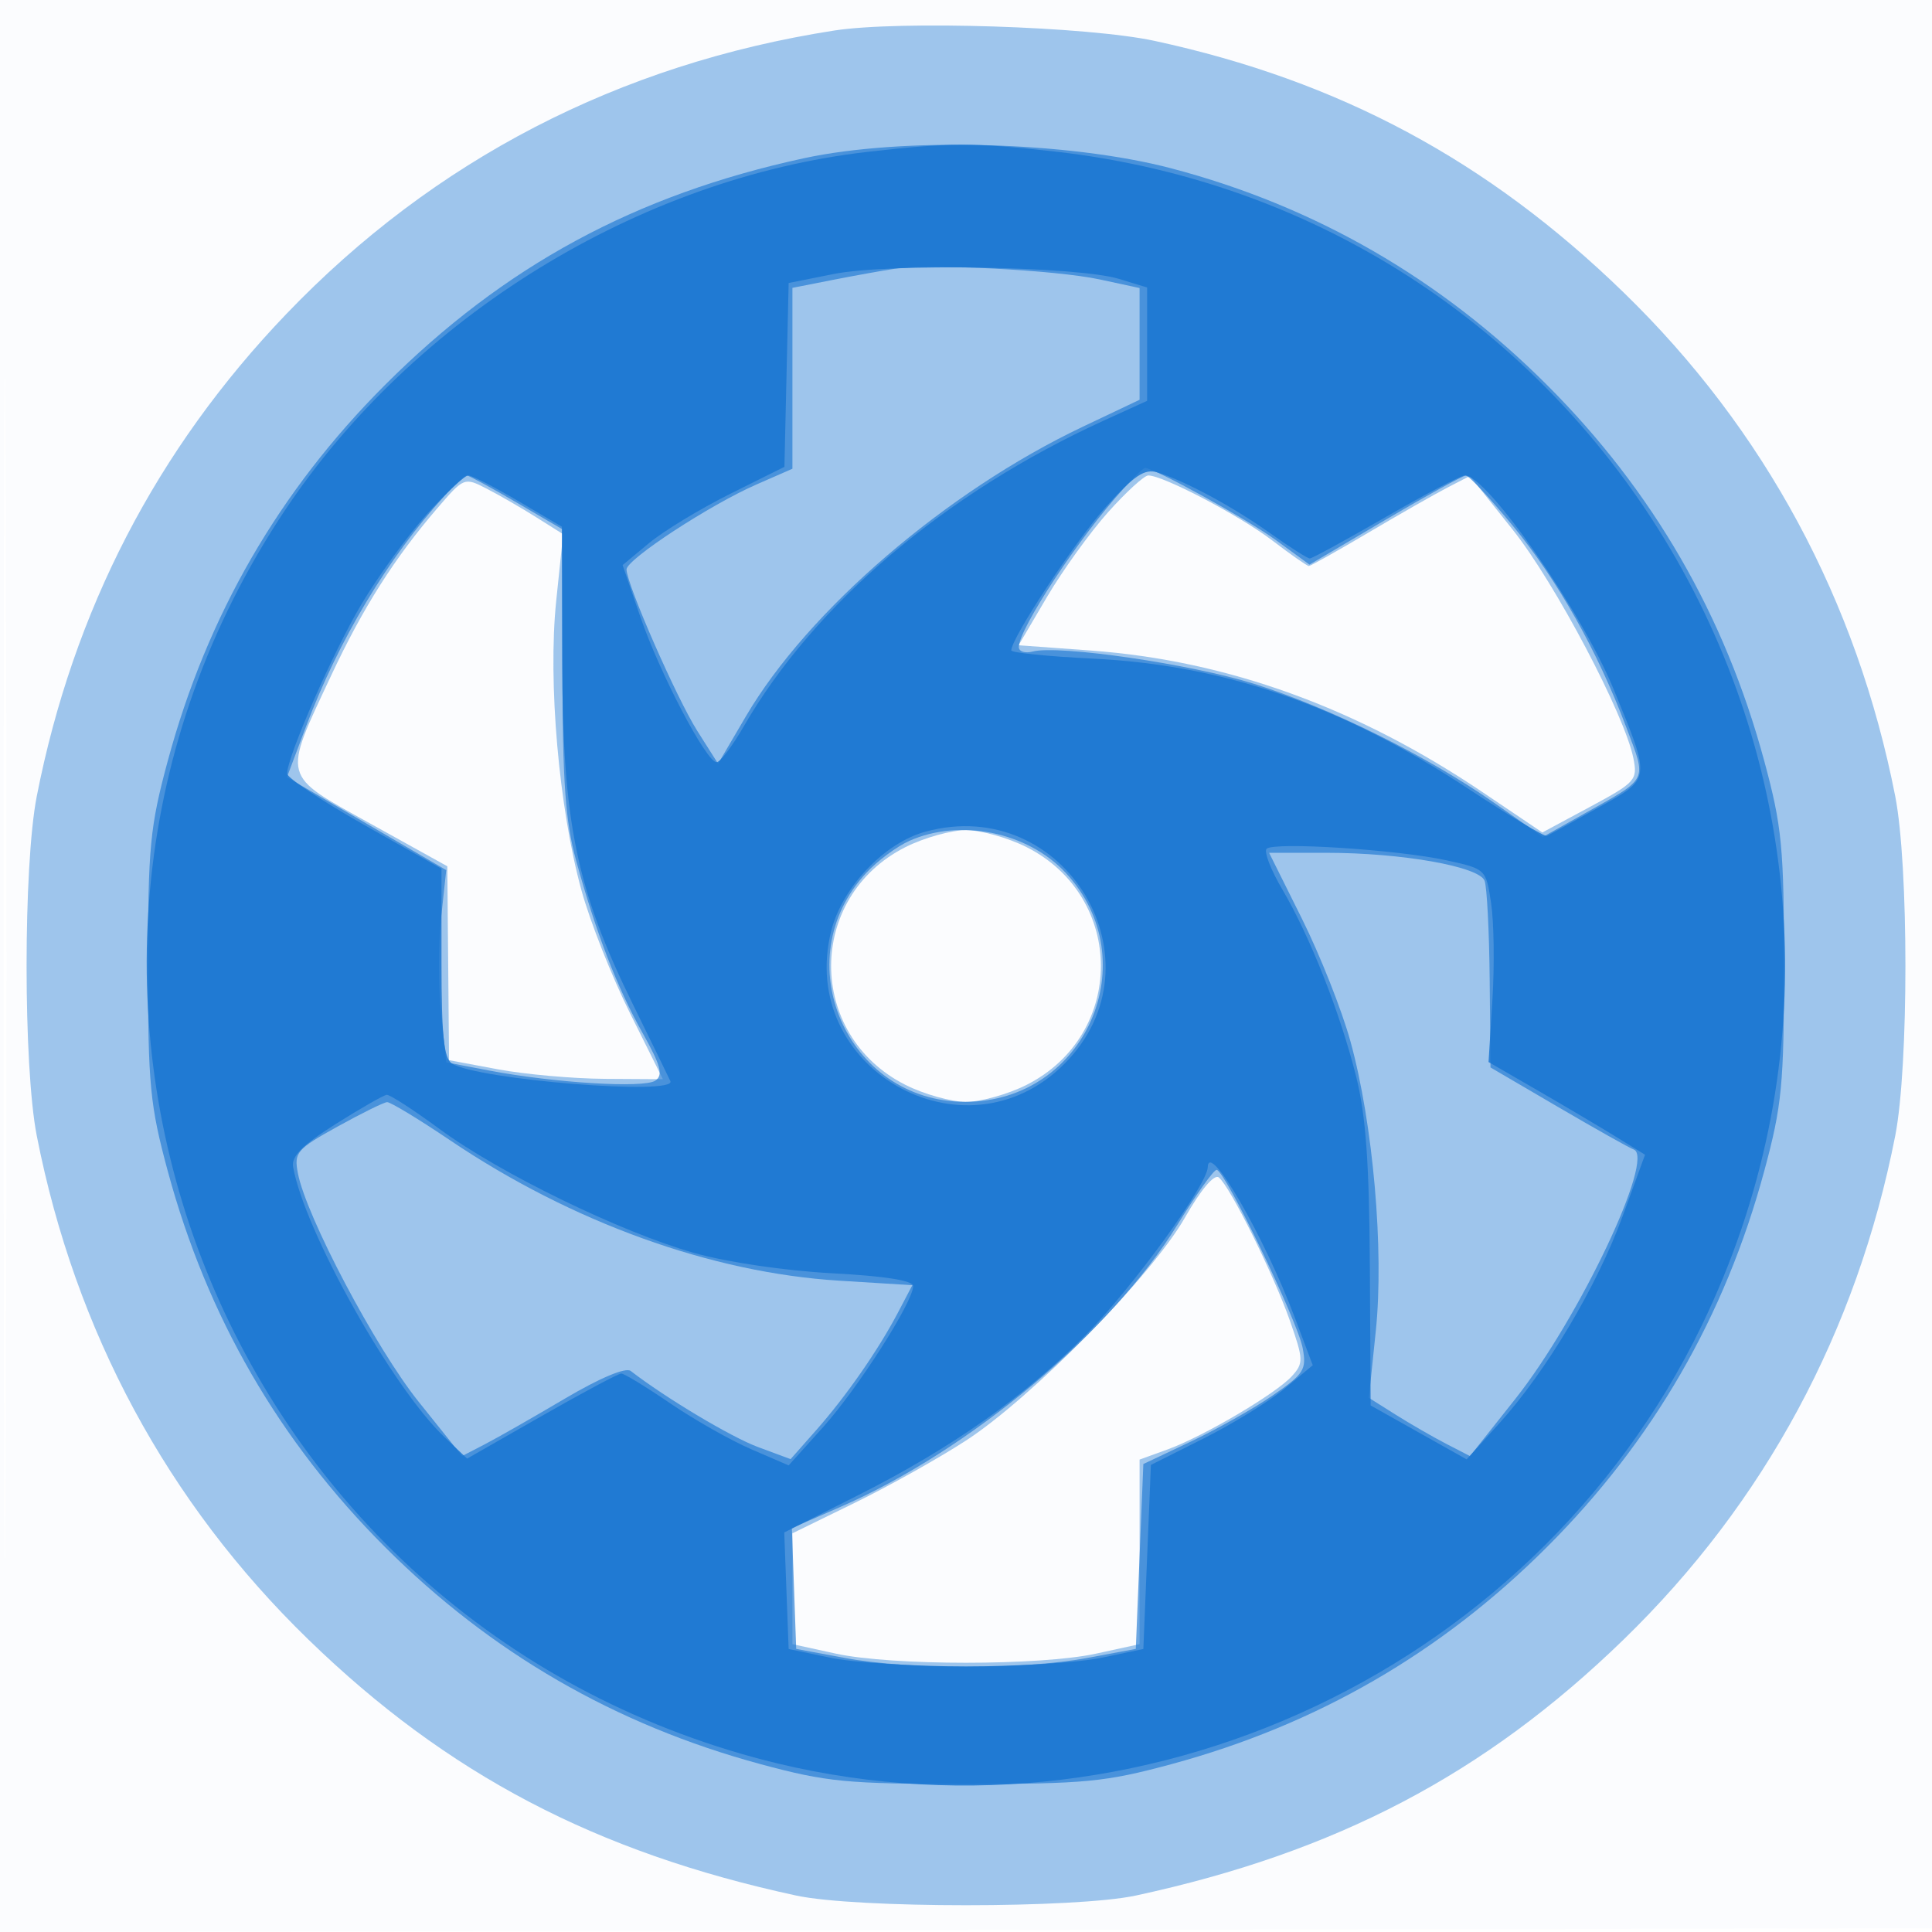
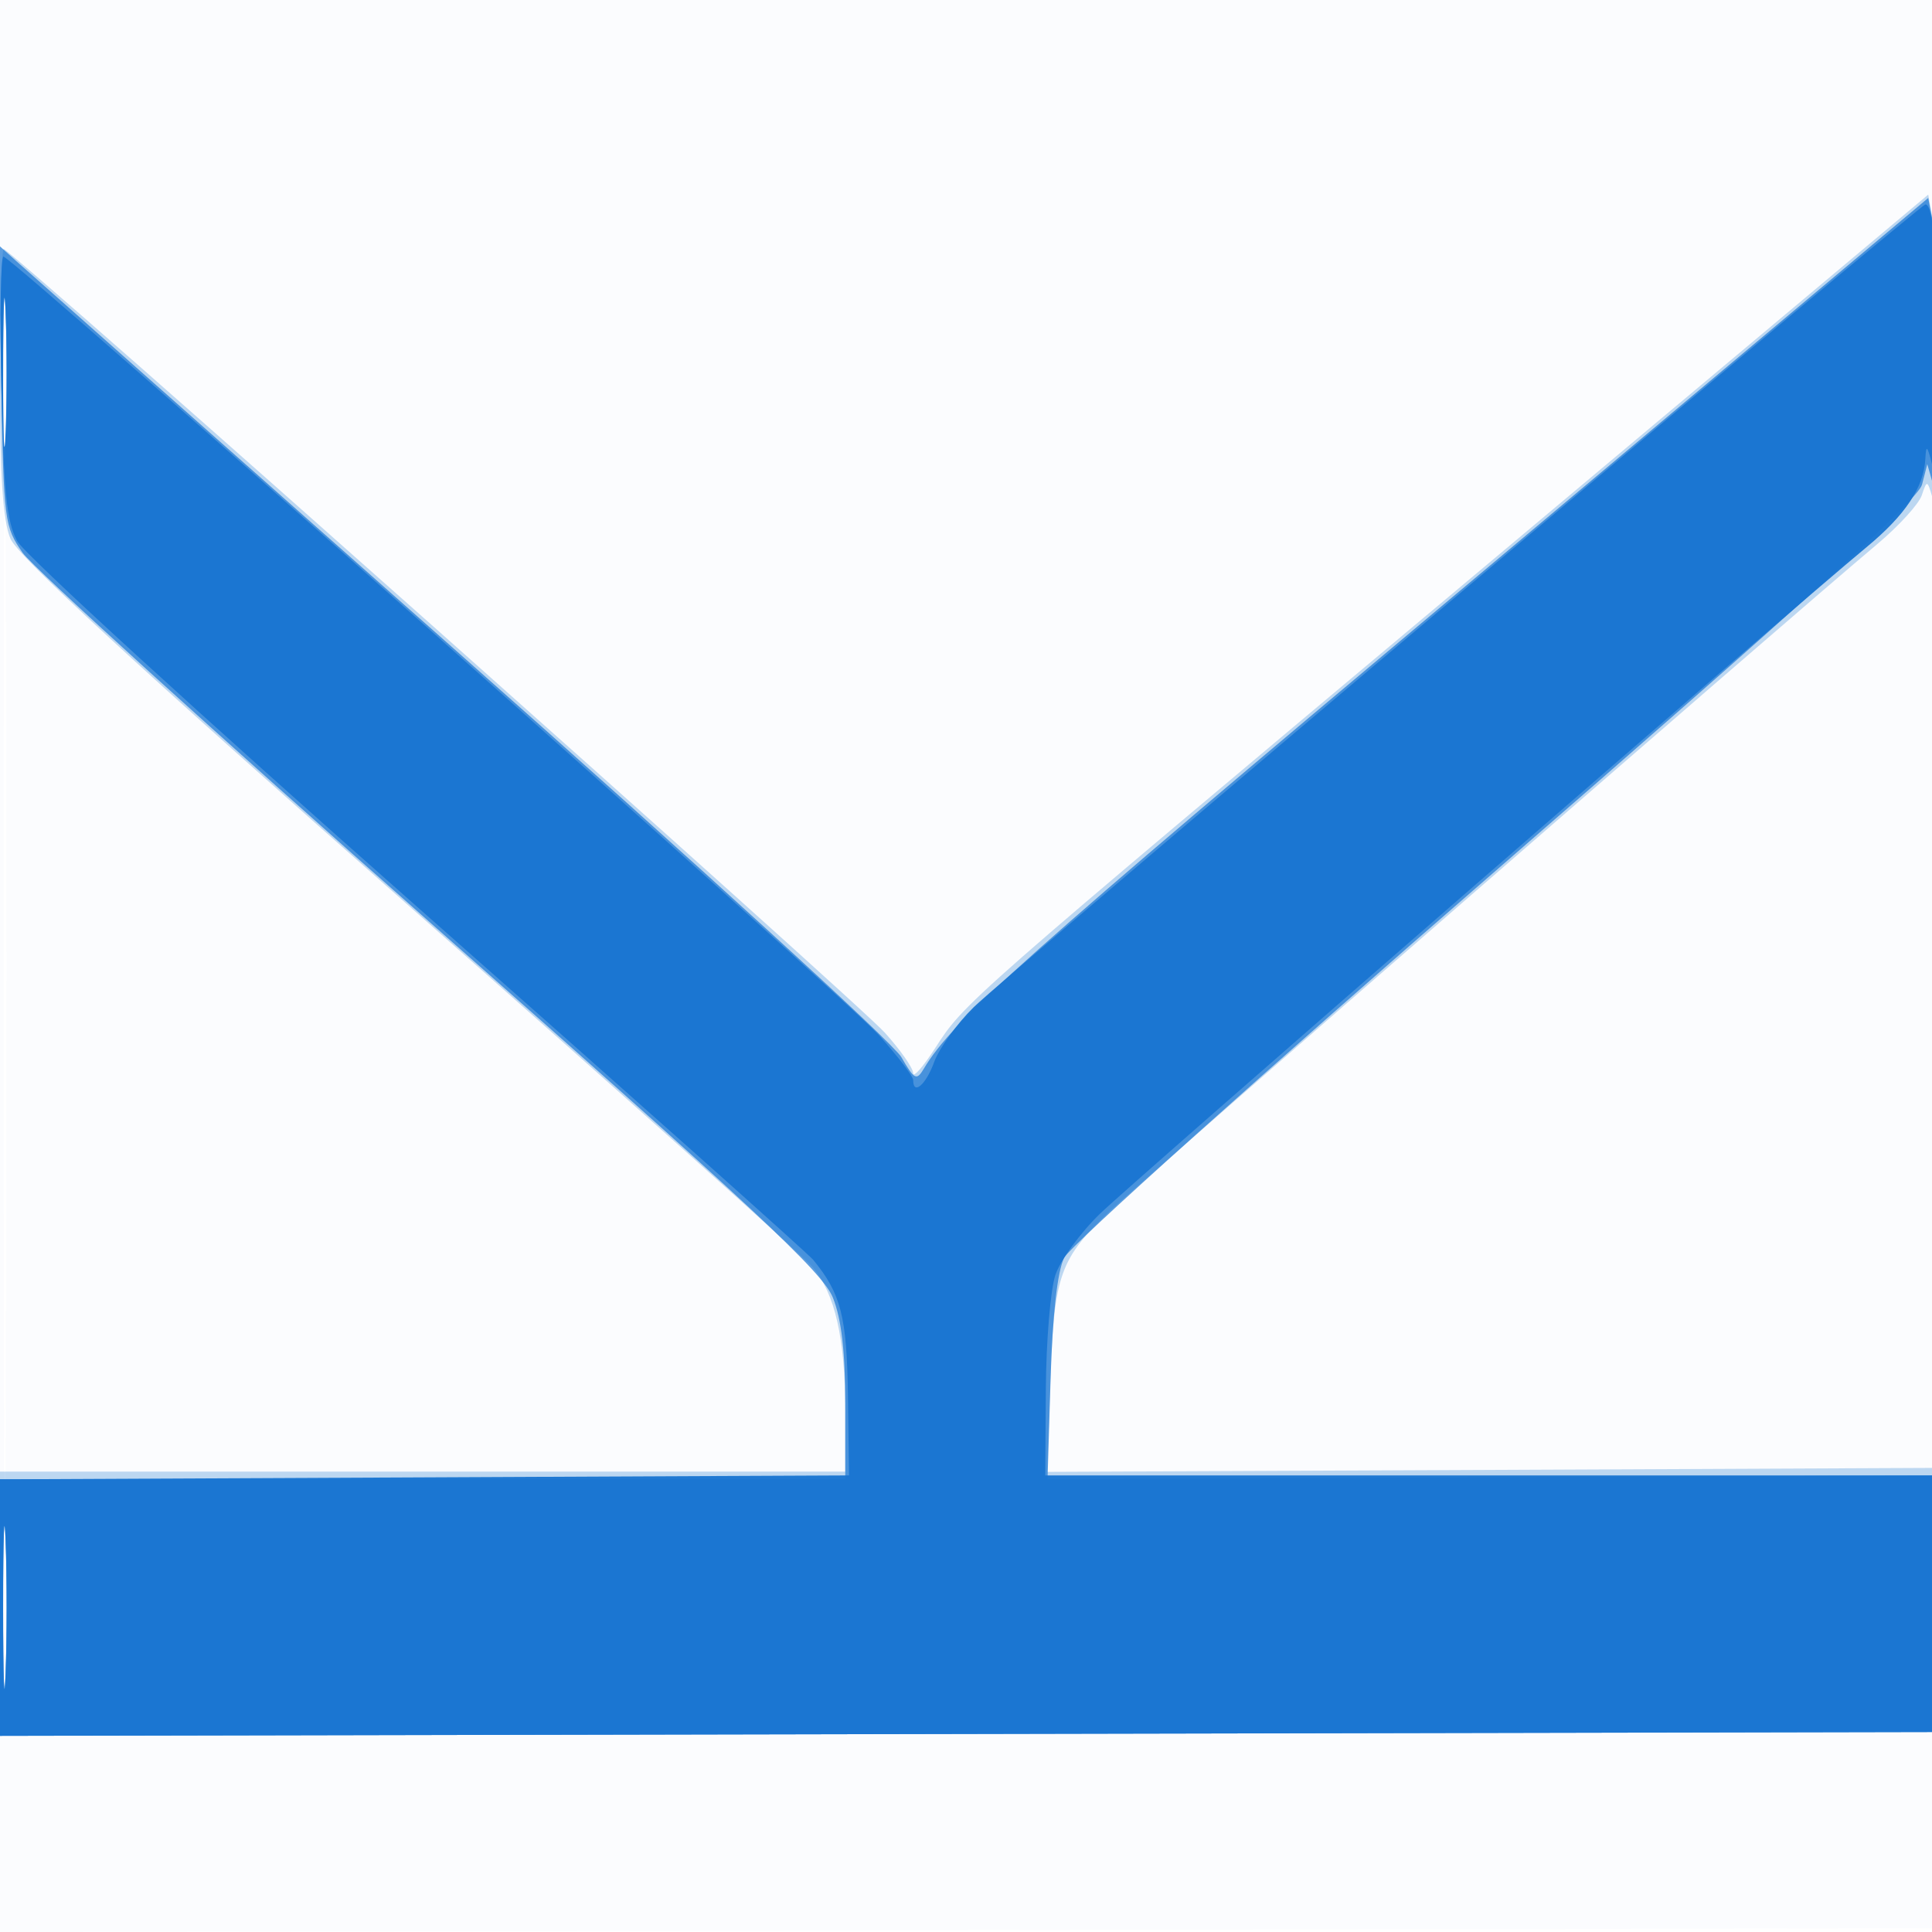
<svg xmlns="http://www.w3.org/2000/svg" width="256" height="256">
-   <path fill-opacity=".016" d="M0 128.004v128.004l128.25-.254 128.25-.254.254-127.75L257.008 0H0v128.004m.485.496c0 70.4.119 99.053.265 63.672.146-35.38.146-92.98 0-128C.604 29.153.485 58.1.485 128.5" fill="#1976D2" fill-rule="evenodd" />
-   <path fill-opacity=".414" d="M110.5 4.051C82.037 8.492 57.508 21.188 37.936 41.608 20.753 59.537 9.701 80.895 4.873 105.5c-1.801 9.181-1.801 35.819 0 45 5.086 25.923 17.318 48.612 35.98 66.739 18.375 17.848 38.091 28.197 64.647 33.931 7.912 1.708 37.088 1.708 45 0 26.556-5.734 46.272-16.083 64.647-33.931 18.662-18.127 30.894-40.816 35.98-66.739 1.801-9.181 1.801-35.819 0-45-5.086-25.923-17.318-48.612-35.98-66.739-18.016-17.5-37.679-28.049-62.147-33.342-8.851-1.915-33.839-2.719-42.5-1.368M57.937 67.355c-5.675 6.602-9.848 13.179-14.046 22.136-6.475 13.818-6.675 13.065 5.205 19.652l10.177 5.643.114 12.846.113 12.847 6.5 1.214c3.575.667 9.951 1.235 14.169 1.26l7.669.047-4.359-8.75c-2.397-4.812-5.289-12.125-6.425-16.25-2.998-10.886-4.465-27.659-3.355-38.358l.919-8.858-3.559-2.242c-1.957-1.233-4.909-2.936-6.559-3.786-2.978-1.534-3.026-1.515-6.563 2.599m88.906.496c-2.389 2.669-6.038 7.731-8.111 11.25l-3.767 6.399 9.58.7c18.028 1.316 35.321 7.575 51.975 18.814l7.848 5.295 6.334-3.404c6.009-3.23 6.304-3.56 5.738-6.405-1.147-5.77-10.374-23.254-15.998-30.312l-5.672-7.12-3.002 1.552c-1.651.854-6.361 3.538-10.467 5.966-4.107 2.428-7.65 4.414-7.875 4.414-.225 0-2.416-1.532-4.869-3.404-4.319-3.297-14.43-8.596-16.402-8.596-.533 0-2.924 2.183-5.312 4.851M119.97 112.25c-13.123 6.629-13.123 24.871 0 31.5 2.45 1.238 6.063 2.25 8.03 2.25 1.967 0 5.58-1.012 8.03-2.25 13.123-6.629 13.123-24.871 0-31.5-2.45-1.237-6.063-2.25-8.03-2.25-1.967 0-5.58 1.013-8.03 2.25M157 161.354c-4.352 7.642-20.272 23.85-29 29.524-3.575 2.325-10.213 6.041-14.75 8.26l-8.25 4.033V217.858l5.75 1.254c7.405 1.615 27.095 1.615 34.5 0l5.75-1.254v-24.456l3.648-1.32c4.794-1.733 14.437-7.412 16.54-9.741 1.553-1.719 1.535-2.204-.269-7.341-2.19-6.233-7.905-17.753-9.416-18.979-.608-.493-2.383 1.609-4.503 5.333" fill="#1976D2" fill-rule="evenodd" />
-   <path fill-opacity=".633" d="M106.5 20.973c-22.292 4.83-39.705 14.257-55.488 30.039-14.029 14.03-23.57 30.536-28.774 49.782-2.363 8.739-2.625 11.45-2.625 27.206s.262 18.467 2.625 27.206c5.204 19.246 14.745 35.752 28.774 49.782 14.03 14.029 30.536 23.57 49.782 28.774 8.739 2.363 11.45 2.625 27.206 2.625s18.467-.262 27.206-2.625c19.246-5.204 35.752-14.745 49.782-28.774 14.029-14.03 23.57-30.536 28.774-49.782 2.363-8.739 2.625-11.45 2.625-27.206s-.262-18.467-2.625-27.206c-5.204-19.246-14.745-35.752-28.774-49.782-14.091-14.09-30.744-23.693-49.782-28.705-13.549-3.567-35.609-4.171-48.706-1.334m12 14.646c-1.65.25-5.362.92-8.25 1.489L105 38.142v23.97l-4.75 2.077c-6.192 2.707-17.255 9.944-17.232 11.273.035 1.995 6.648 17.075 9.379 21.388l2.754 4.349 3.674-6.267c8.243-14.057 26.562-29.805 44.666-38.396L151 52.973V38.166l-5.25-1.133c-5.812-1.255-22.567-2.124-27.25-1.414m30.364 29.131C143.041 71.129 135 83.305 135 85.744c0 .588.826.853 1.835.589 3.458-.904 21.048 1.663 29.357 4.284 10.03 3.165 22.999 9.592 31.774 15.747l6.466 4.535 5.534-3.108c8.572-4.815 8.255-4.157 5.513-11.444-3.799-10.092-9.099-19.497-15.061-26.725-3.004-3.642-5.79-6.614-6.19-6.605-.4.009-5.225 2.667-10.721 5.907l-9.993 5.89-4.507-3.286C165.275 68.808 152.92 62 151.716 62c-.188 0-1.472 1.237-2.852 2.75m-90 1C51.41 73.915 44.842 84.856 40.56 96.241l-2.536 6.741 10.552 6.155 10.552 6.156-.681 6.353c-.374 3.495-.372 9.226.004 12.737l.683 6.383 5.683 1.085c8.602 1.642 20.516 2.366 22.019 1.338 1.068-.73.728-1.998-1.686-6.301-3.395-6.053-6.18-13.281-8.819-22.888-1.413-5.145-1.79-10.397-1.808-25.188L74.5 70.123l-6.088-3.561C65.063 64.603 62.11 63 61.849 63c-.261 0-1.605 1.237-2.985 2.75m61.636 45.667c-1.65.737-4.209 2.632-5.686 4.211-10.782 11.526-2.66 30.372 13.089 30.372 15.938 0 24.142-18.76 13.283-30.373-5.038-5.388-13.972-7.206-20.686-4.21m52.021 10.333c2.397 4.813 5.289 12.125 6.425 16.25 2.998 10.886 4.465 27.659 3.355 38.358l-.919 8.858 3.559 2.242c1.957 1.233 4.972 2.97 6.7 3.861l3.141 1.62 5.984-7.548c8.468-10.679 18.616-32.069 15.696-33.084-.529-.184-5.012-2.704-9.962-5.6l-9-5.265-.109-11.634c-.061-6.398-.364-12.295-.675-13.105-.725-1.891-10.983-3.703-20.967-3.703h-7.587l4.359 8.75M44.704 149.289c-5.391 2.986-5.757 3.417-5.238 6.149 1.091 5.733 10.297 23.167 15.988 30.278l5.776 7.216 3.002-1.552c1.651-.854 6.432-3.58 10.625-6.059 4.62-2.731 8.054-4.175 8.714-3.664 4.628 3.577 13.301 8.762 16.873 10.086l4.316 1.6 3.37-3.816c3.99-4.517 8.242-10.633 10.867-15.629l1.893-3.603-9.695-.598c-16.92-1.046-35.444-7.731-51.57-18.613-4.144-2.796-7.893-5.066-8.33-5.045-.437.022-3.403 1.484-6.591 3.25m111.329 12.97c-8.786 14.244-27.564 29.962-44.73 37.44l-6.376 2.778.286 8.006.287 8.007 6.5 1.208c8.333 1.549 23.668 1.549 32 0l6.5-1.209.5-12.249.5-12.249 6.276-2.966c3.452-1.63 8.335-4.381 10.851-6.113 4.167-2.866 4.523-3.428 3.986-6.28-.682-3.621-10.343-23.636-11.403-23.623-.39.004-2.72 3.267-5.177 7.25" fill="#1976D2" fill-rule="evenodd" />
-   <path fill-opacity=".833" d="M115 20.118C84.682 23.586 54.789 41.994 37.68 67.73-3.021 128.953 27.51 211.9 98.296 232.413c50.062 14.507 104.459-9.792 127.215-56.827C258.3 107.81 214.472 28.41 139.666 20.069c-10.711-1.194-13.857-1.188-24.666.049m-4.5 16.181l-6 1.201-.28 12.178-.28 12.179-7.22 3.599c-3.971 1.98-8.795 4.91-10.72 6.51l-3.5 2.91 2.334 6.812C87.393 89.16 93.598 101 94.954 101c.471 0 2.089-2.137 3.596-4.75 9.336-16.183 26.726-30.955 47.7-40.518l5.75-2.621V38.094l-3.75-1.144c-5.437-1.658-30.556-2.091-37.75-.651m36.061 30.844C142.51 71.649 134 84.546 134 86.18c0 .31 4.838.799 10.75 1.087 17.603.858 33.113 6.239 49.915 17.316 5.371 3.542 10.015 6.322 10.319 6.178.304-.143 3.341-1.819 6.75-3.723 7.107-3.97 7.052-3.561 2.109-15.64C209.616 81.068 197.061 63 194.11 63c-.524 0-5.238 2.475-10.478 5.5-5.239 3.025-9.774 5.5-10.077 5.5-.303 0-2.689-1.521-5.303-3.38-4.927-3.505-11.193-6.882-14.883-8.021-1.702-.526-3.071.388-6.808 4.544m-90.026 1.029c-2.558 2.845-6.464 8.226-8.681 11.958-3.706 6.237-9.746 20.006-9.814 22.37-.016.55 4.581 3.611 10.216 6.803l10.244 5.802v12.483c0 9.611.322 12.681 1.398 13.348 3.467 2.146 29.807 4.253 28.929 2.314-.187-.412-2.439-5.025-5.004-10.25-7.445-15.161-9.276-24.064-9.326-45.352l-.043-17.851-5.771-3.399C65.508 64.529 62.522 63 62.048 63c-.474 0-2.955 2.328-5.513 5.172m66.085 42.031c-5.429 1.479-11.024 7.375-12.478 13.148C105.571 141.503 127.79 154.21 141 141c13.493-13.493.151-35.847-18.38-30.797m45.208 2.27c-.369.387.572 2.813 2.091 5.39 3.672 6.227 7.668 16.356 9.778 24.784 1.284 5.128 1.741 11.474 1.817 25.216l.102 18.364 6.362 3.573 6.361 3.573 4.296-4.745c6.263-6.918 12.985-18.203 16.375-27.493l2.965-8.125-3.737-2.311c-2.056-1.271-6.722-4.035-10.369-6.143l-6.63-3.832.513-8.233c.283-4.528.206-10.283-.17-12.79-.68-4.54-.702-4.561-5.882-5.699-6.478-1.422-22.966-2.478-23.872-1.529M44.5 148.928c-4.405 2.781-5.911 4.291-5.665 5.68 1.497 8.459 13.101 29.194 20.024 35.778l3.035 2.886 9.868-5.636c5.427-3.1 10.181-5.636 10.564-5.636.383 0 3.299 1.776 6.479 3.947 3.181 2.171 8.013 4.91 10.739 6.086l4.956 2.139 4.54-5.042c4.589-5.096 11.96-16.631 11.96-18.716 0-.736-3.755-1.33-10.75-1.701-6.206-.33-13.92-1.465-18.25-2.686-9.699-2.736-25.808-10.574-33.753-16.423-3.439-2.532-6.589-4.572-7-4.534-.411.039-3.447 1.775-6.747 3.858m115.533 5.738c-.066 2.336-10.026 16.03-16.166 22.227-8.065 8.141-17.827 15.013-30.159 21.23l-9.791 4.937.291 7.72.292 7.72 5.5 1.154c3.025.634 11.125 1.153 18 1.153s14.975-.519 18-1.153l5.5-1.154.5-12.195.5-12.195 7-3.515c3.85-1.934 8.675-4.906 10.723-6.605l3.722-3.09-2.347-6.236c-4.096-10.882-11.461-23.619-11.565-19.998" fill="#1976D2" fill-rule="evenodd" />
+   <path fill="#1976D2" fill-opacity=".016" fill-rule="evenodd" d="M0 128.004v128.004l128.25-.254 128.25-.254.254-127.75L257.008 0H0v128.004m.485.496c0 70.4.119 99.053.265 63.672.146-35.38.146-92.98 0-128C.604 29.153.485 58.1.485 128.5" />
+   <path fill="#1976D2" fill-opacity=".279" fill-rule="evenodd" d="M195 76.522c-67.862 56.908-67.169 56.299-71.127 62.424-1.58 2.445-2.873 3.909-2.873 3.253 0-.656-1.687-3.069-3.75-5.361C113.52 132.692 1.42 33 .488 33 .22 33 0 40.889 0 50.532c0 12.647.385 18.453 1.38 20.836.97 2.322 16.656 16.78 52.75 48.623 28.254 24.926 52.35 46.487 53.549 47.914 2.976 3.545 4.321 9.469 4.321 19.038V195H0v35.008l128.25-.254 128.25-.254.272-17.5.272-17.5-59.143.266-59.143.266.433-12.266c.491-13.881 1.232-15.96 7.979-22.398 4.019-3.836 89.87-78.44 101.558-88.254 2.873-2.413 5.539-5.338 5.924-6.5.677-2.041.726-2.028 1.425.386.927 3.204 1.037-31.224.115-36.356l-.692-3.856L195 76.522M.415 51c0 10.175.149 14.337.33 9.25.182-5.088.182-13.413 0-18.5-.181-5.088-.33-.925-.33 9.25M.413 212.5c.001 9.9.151 13.815.333 8.699.182-5.115.181-13.215-.002-18-.183-4.784-.332-.599-.331 9.301" />
+   <path fill="#1976D2" fill-opacity=".707" fill-rule="evenodd" d="M192.5 79.078c-56.535 47.422-66.264 56.101-70.076 62.509-.976 1.64-1.257 1.497-3-1.528-1.058-1.835-27.349-25.839-58.424-53.342C29.925 59.215 3.451 35.765 2.168 34.606L-.164 32.5l.332 18.581C.488 69.013.587 69.786 3 73.247c1.375 1.972 25.726 24.067 54.114 49.1 42.908 37.838 51.89 46.205 53.25 49.604 1.132 2.831 1.636 7.162 1.636 14.069V196H0v34.008l128.25-.254 128.25-.254.273-17 .272-17-59.121.266-59.121.266.404-13.266c.261-8.576.898-14.271 1.801-16.108.769-1.564 26.501-24.639 57.183-51.279 40.427-35.102 55.978-49.186 56.485-51.158l.7-2.721.712 2.5c.92 3.228 1.019-29.333.104-34.134l-.692-3.634-63 52.846M.411 50c0 9.625.15 13.563.334 8.75.183-4.813.183-12.688 0-17.5C.561 36.438.411 40.375.411 50m0 163c0 9.625.15 13.563.334 8.75.183-4.813.183-12.688 0-17.5-.184-4.812-.334-.875-.334 8.75" />
+   <path fill="#1976D2" fill-opacity=".962" fill-rule="evenodd" d="M193.776 78.339c-33.398 28.138-62.541 52.946-64.763 55.127-2.222 2.181-4.574 5.444-5.227 7.25-1.096 3.029-2.786 4.481-2.786 2.392 0-.49-2.049-3.17-4.552-5.955C111.774 131.955 1.625 34 .453 34c-.358 0-.482 7.763-.275 17.25.302 13.876.711 17.873 2.09 20.434.944 1.752 24.782 23.554 52.974 48.45 28.192 24.896 51.83 45.963 52.528 46.816 3.666 4.472 4.445 7.523 4.586 17.956l.144 10.594-56.25.258-56.25.259v33.991l128.25-.254 128.25-.254.273-17 .272-17H138.5l.08-11.5c.044-6.325.611-13.097 1.261-15.048.649-1.952 3.314-5.612 5.92-8.134 4.488-4.342 91.294-79.823 101.573-88.322 5.131-4.242 7.591-7.938 7.784-11.696.099-1.917.246-1.801.882.7.469 1.844.809-2.435.882-11.11.117-14.044-.598-23.47-1.768-23.301-.338.048-27.94 23.111-61.338 51.25M.405 49.5c.001 8.8.154 12.266.34 7.703.185-4.564.184-11.764-.003-16C.555 36.966.404 40.7.405 49.5M.411 213c0 9.625.15 13.563.334 8.75.183-4.813.183-12.688 0-17.5-.184-4.812-.334-.875-.334 8.75" />
</svg>
